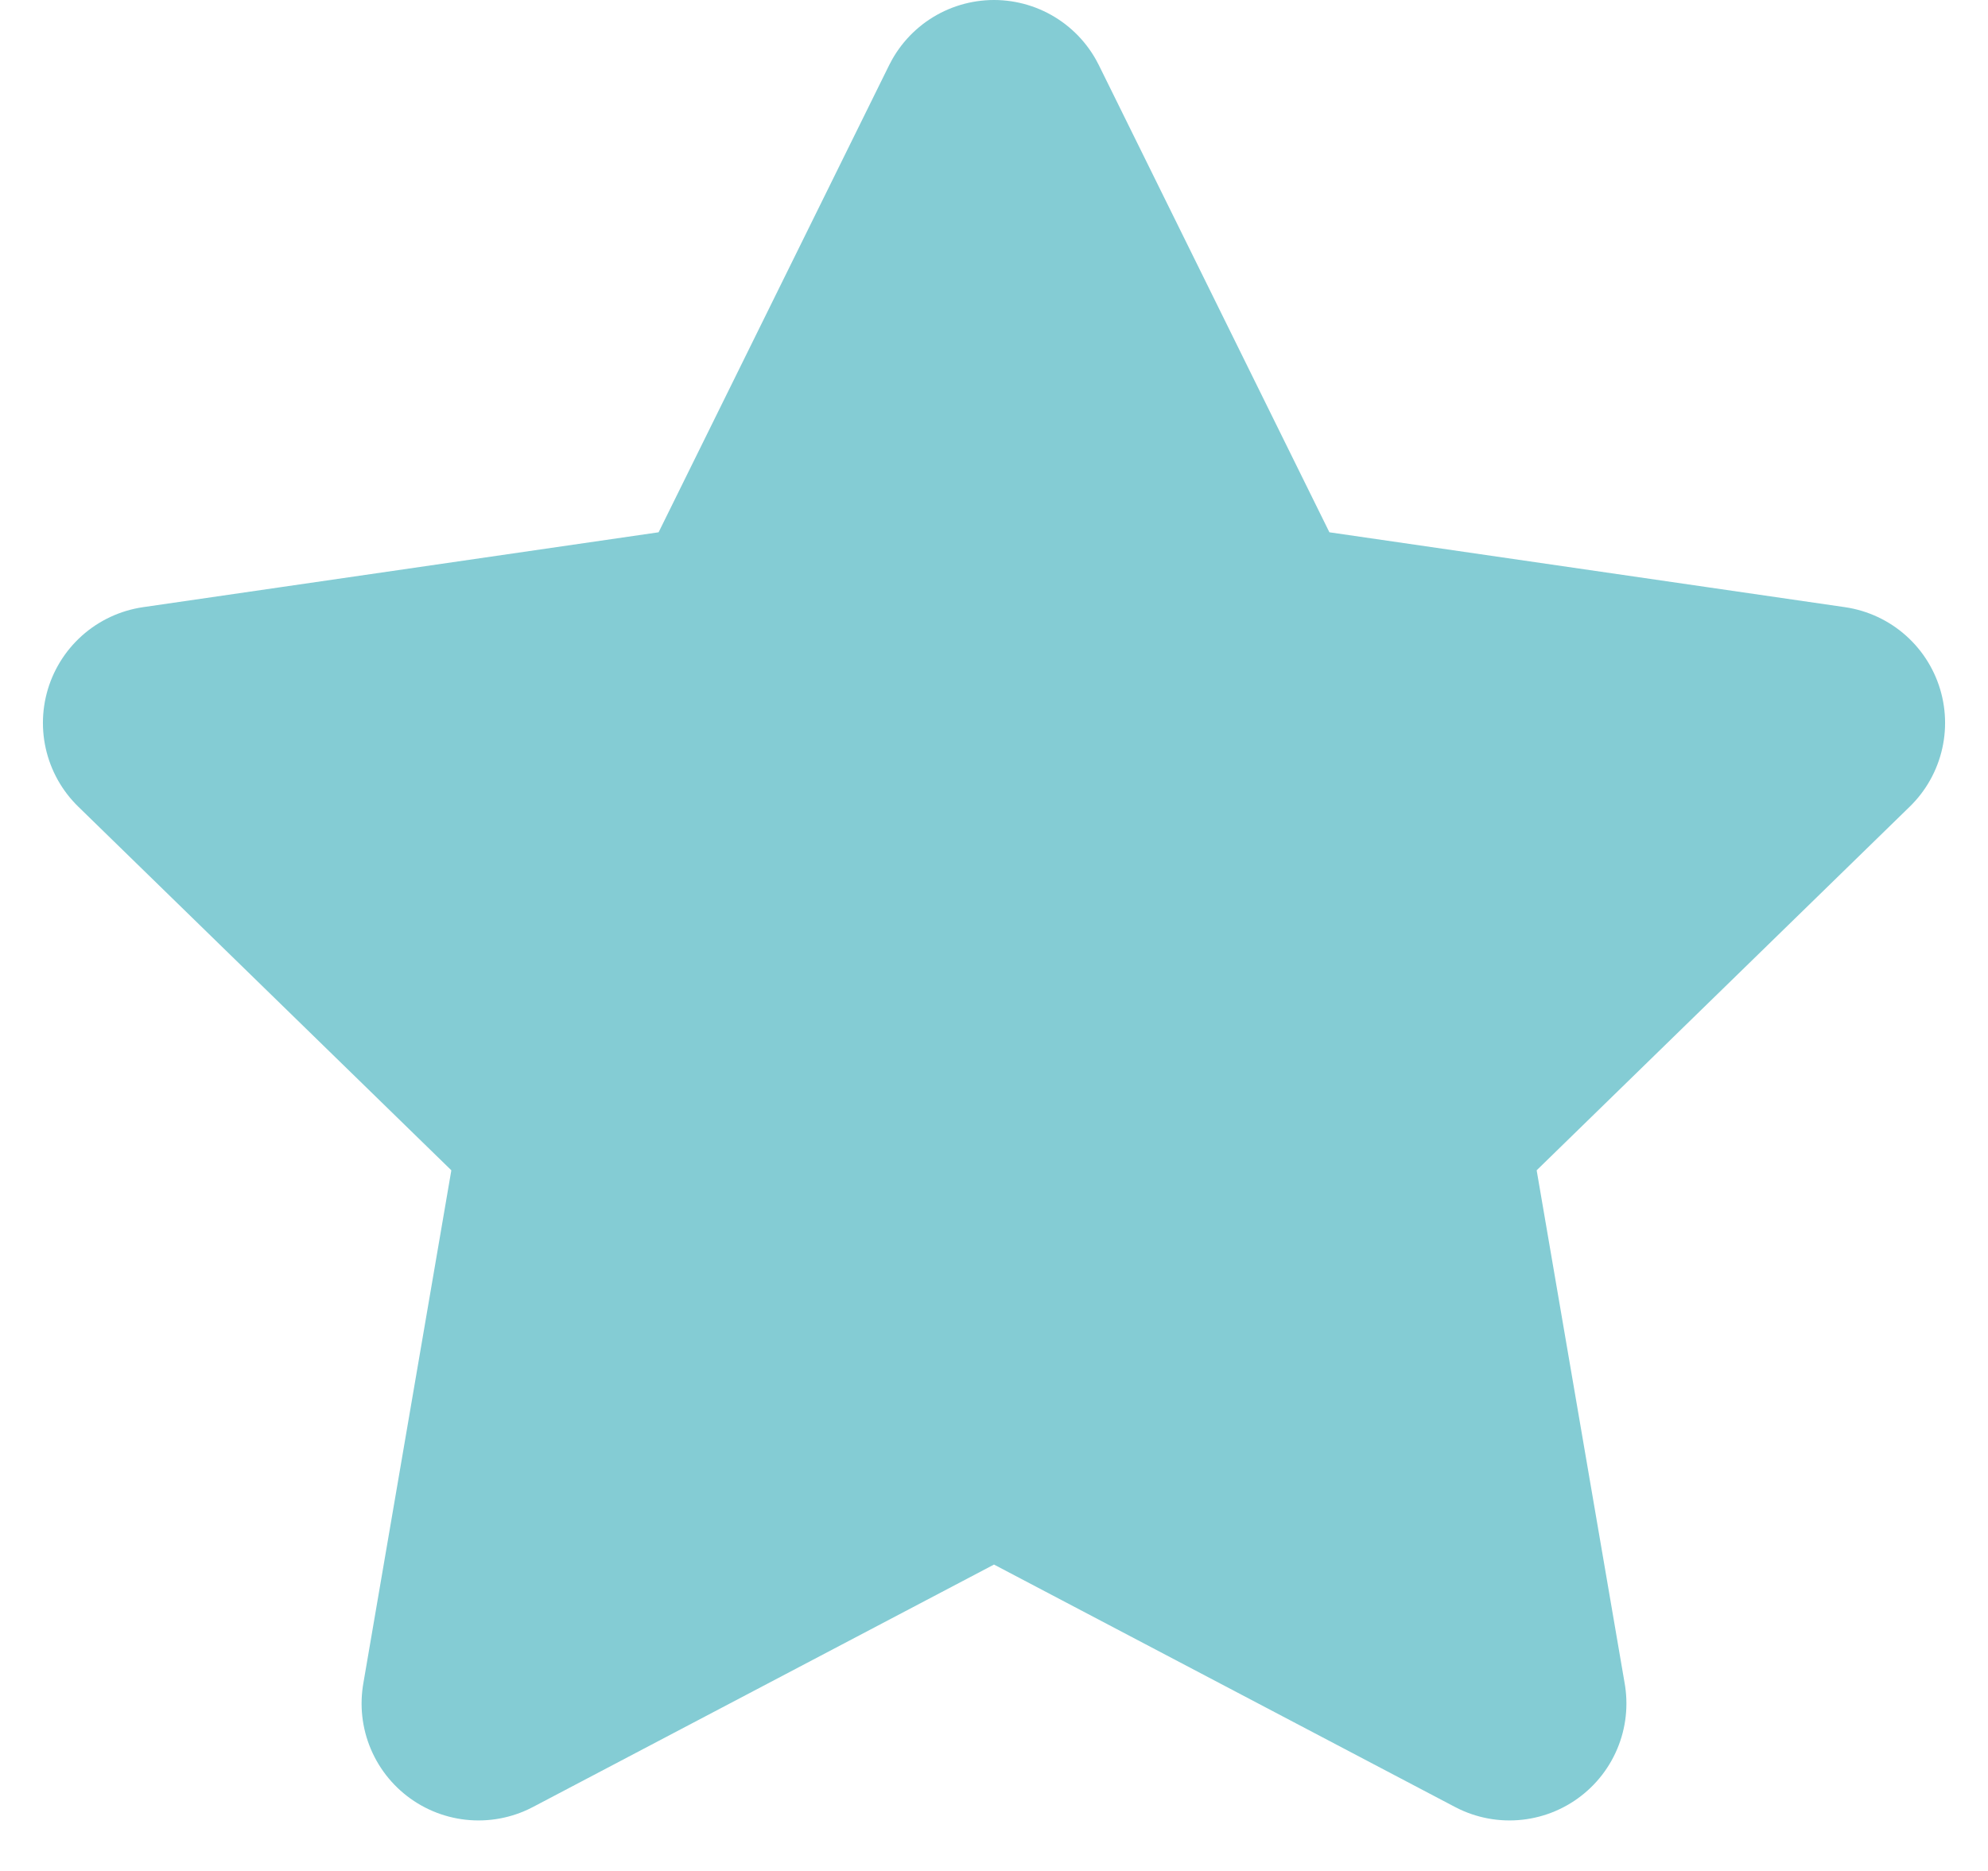
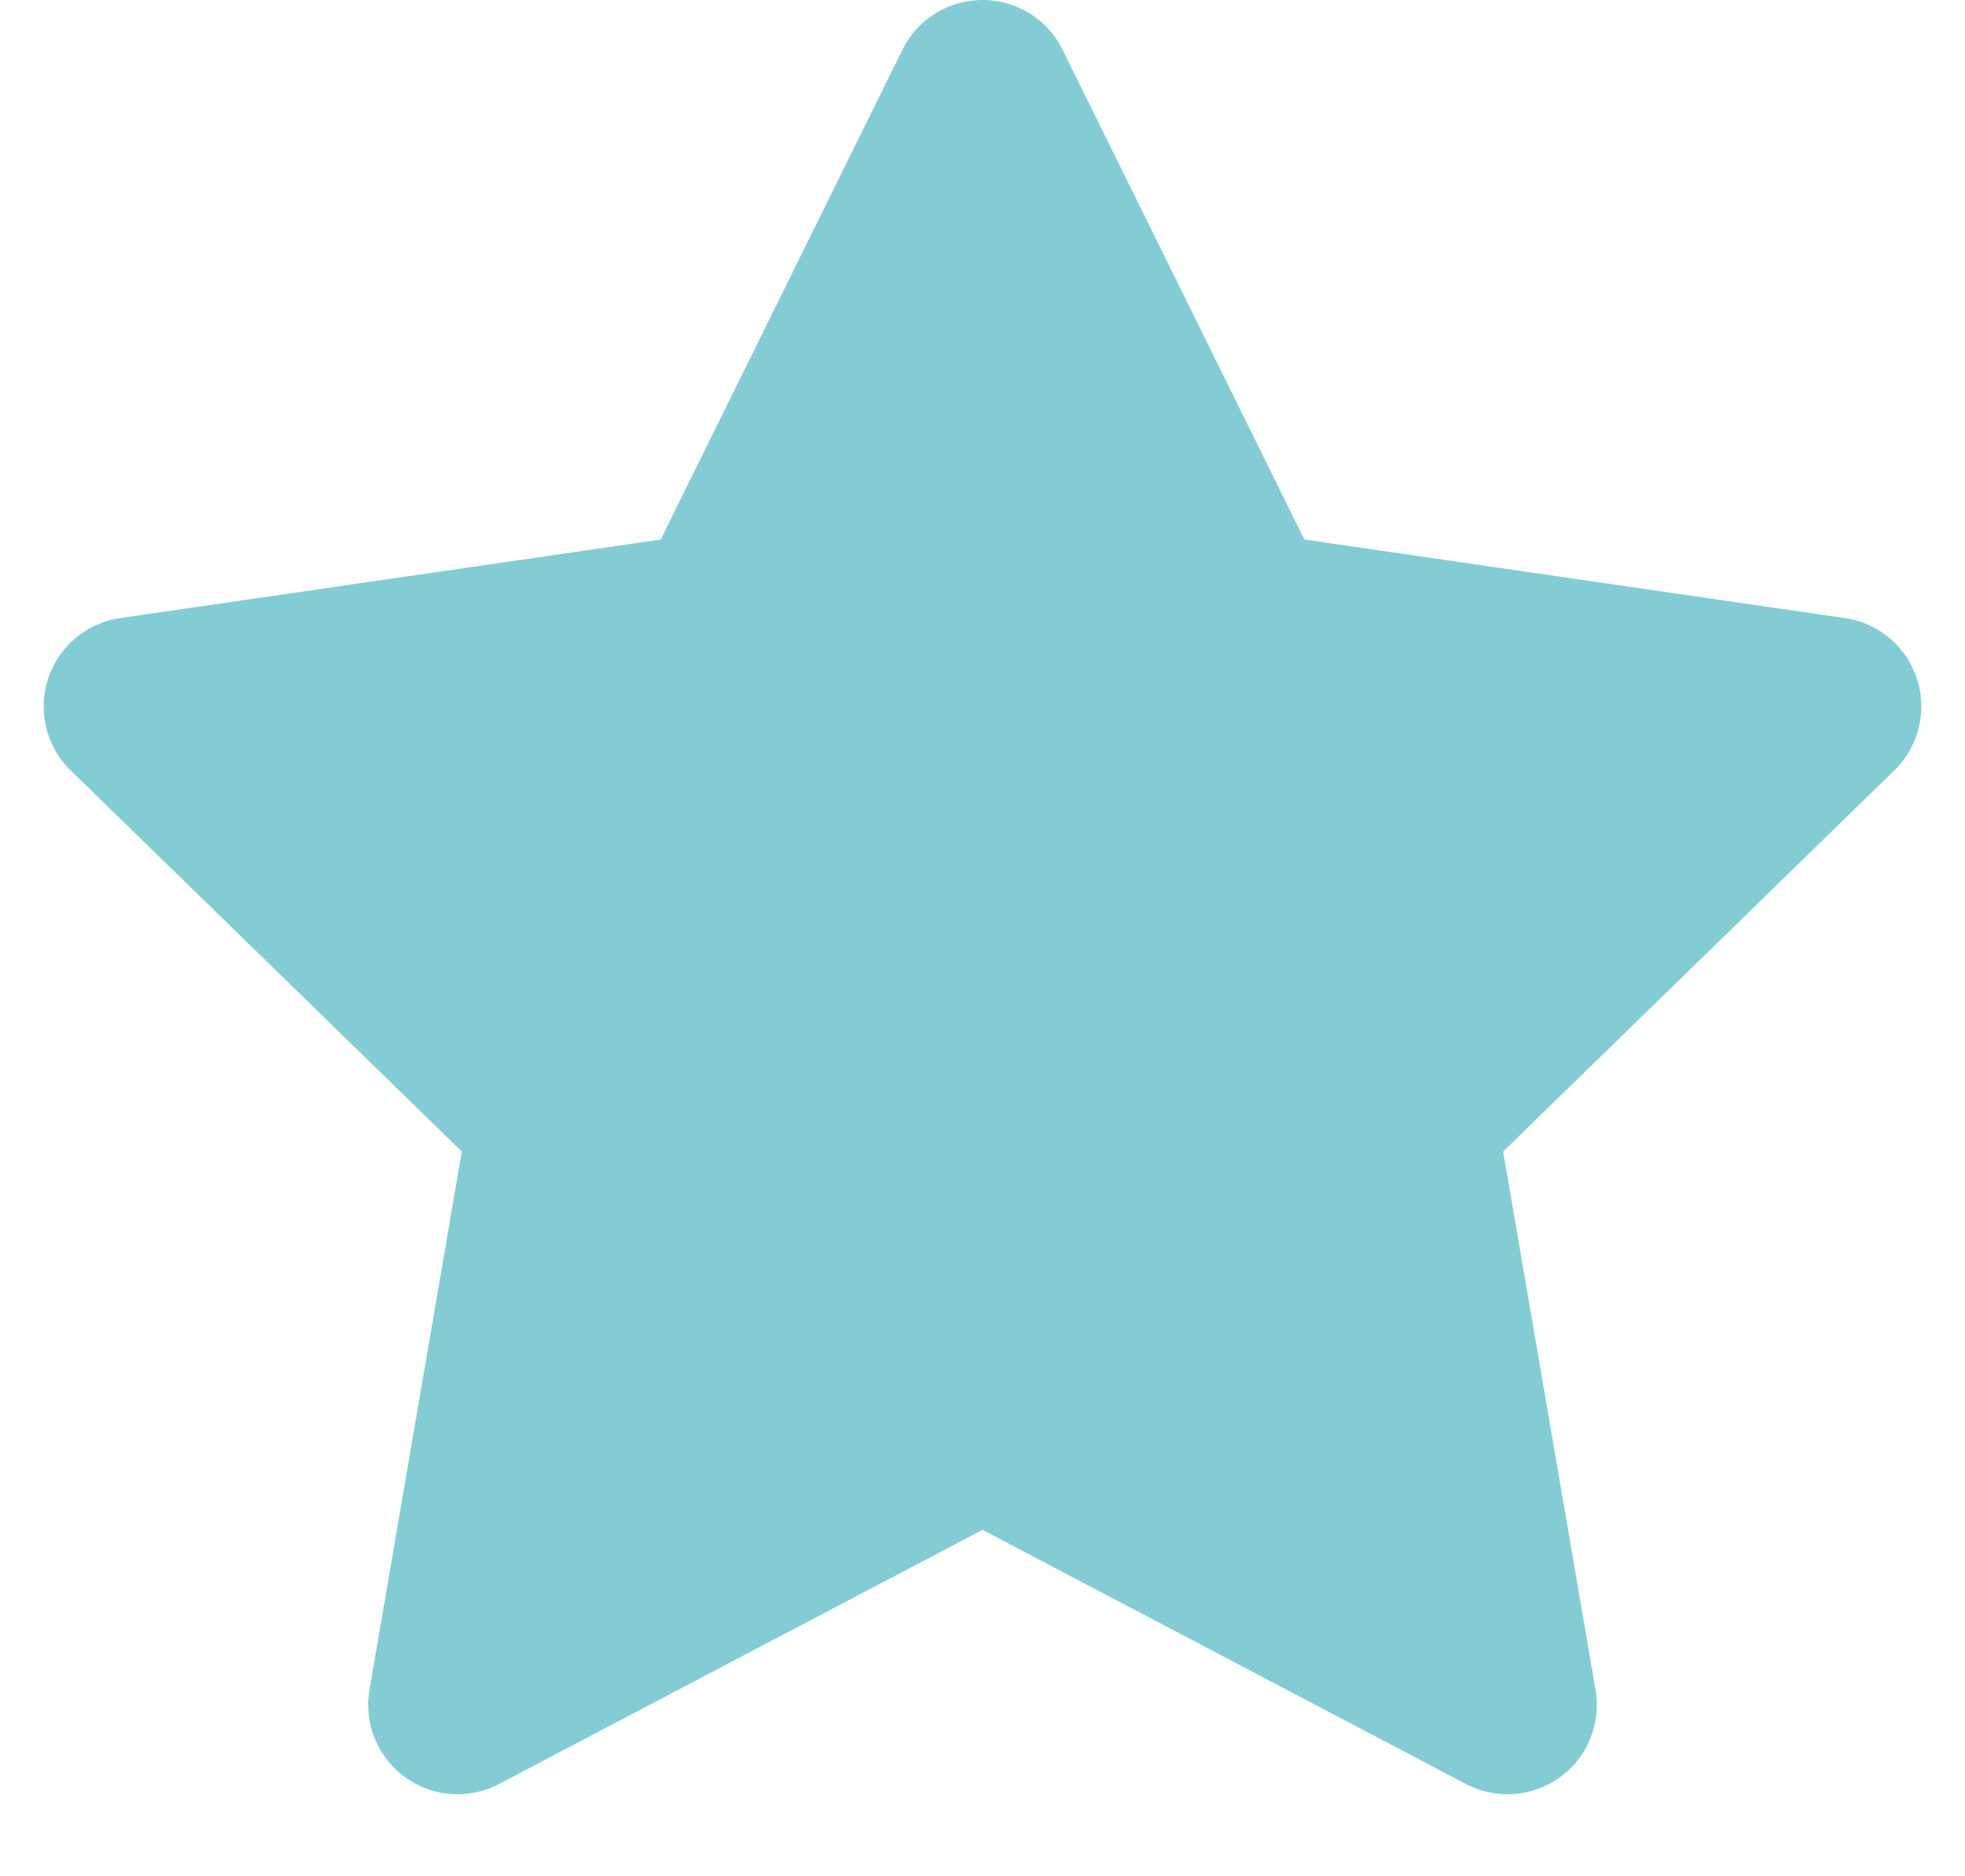
- <svg xmlns="http://www.w3.org/2000/svg" width="17" height="16" viewBox="0 0 17 16" fill="none">
-   <path d="M8.5 1L10.704 5.466L15.633 6.182L12.066 9.659L12.908 14.568L8.5 12.25L4.092 14.568L4.934 9.659L1.367 6.182L6.296 5.466L8.5 1Z" fill="#84CCD4" stroke="#84CCD4" stroke-width="2" stroke-linejoin="round" />
+ <svg xmlns="http://www.w3.org/2000/svg" width="22" height="21" viewBox="0 0 22 21" fill="none">
+   <path d="M11 1L13.939 6.955L20.511 7.91L15.755 12.545L16.878 19.09L11 16L5.122 19.09L6.245 12.545L1.489 7.91L8.061 6.955L11 1Z" fill="#84CCD4" stroke="#84CCD4" stroke-width="2" stroke-linejoin="round" />
</svg>
